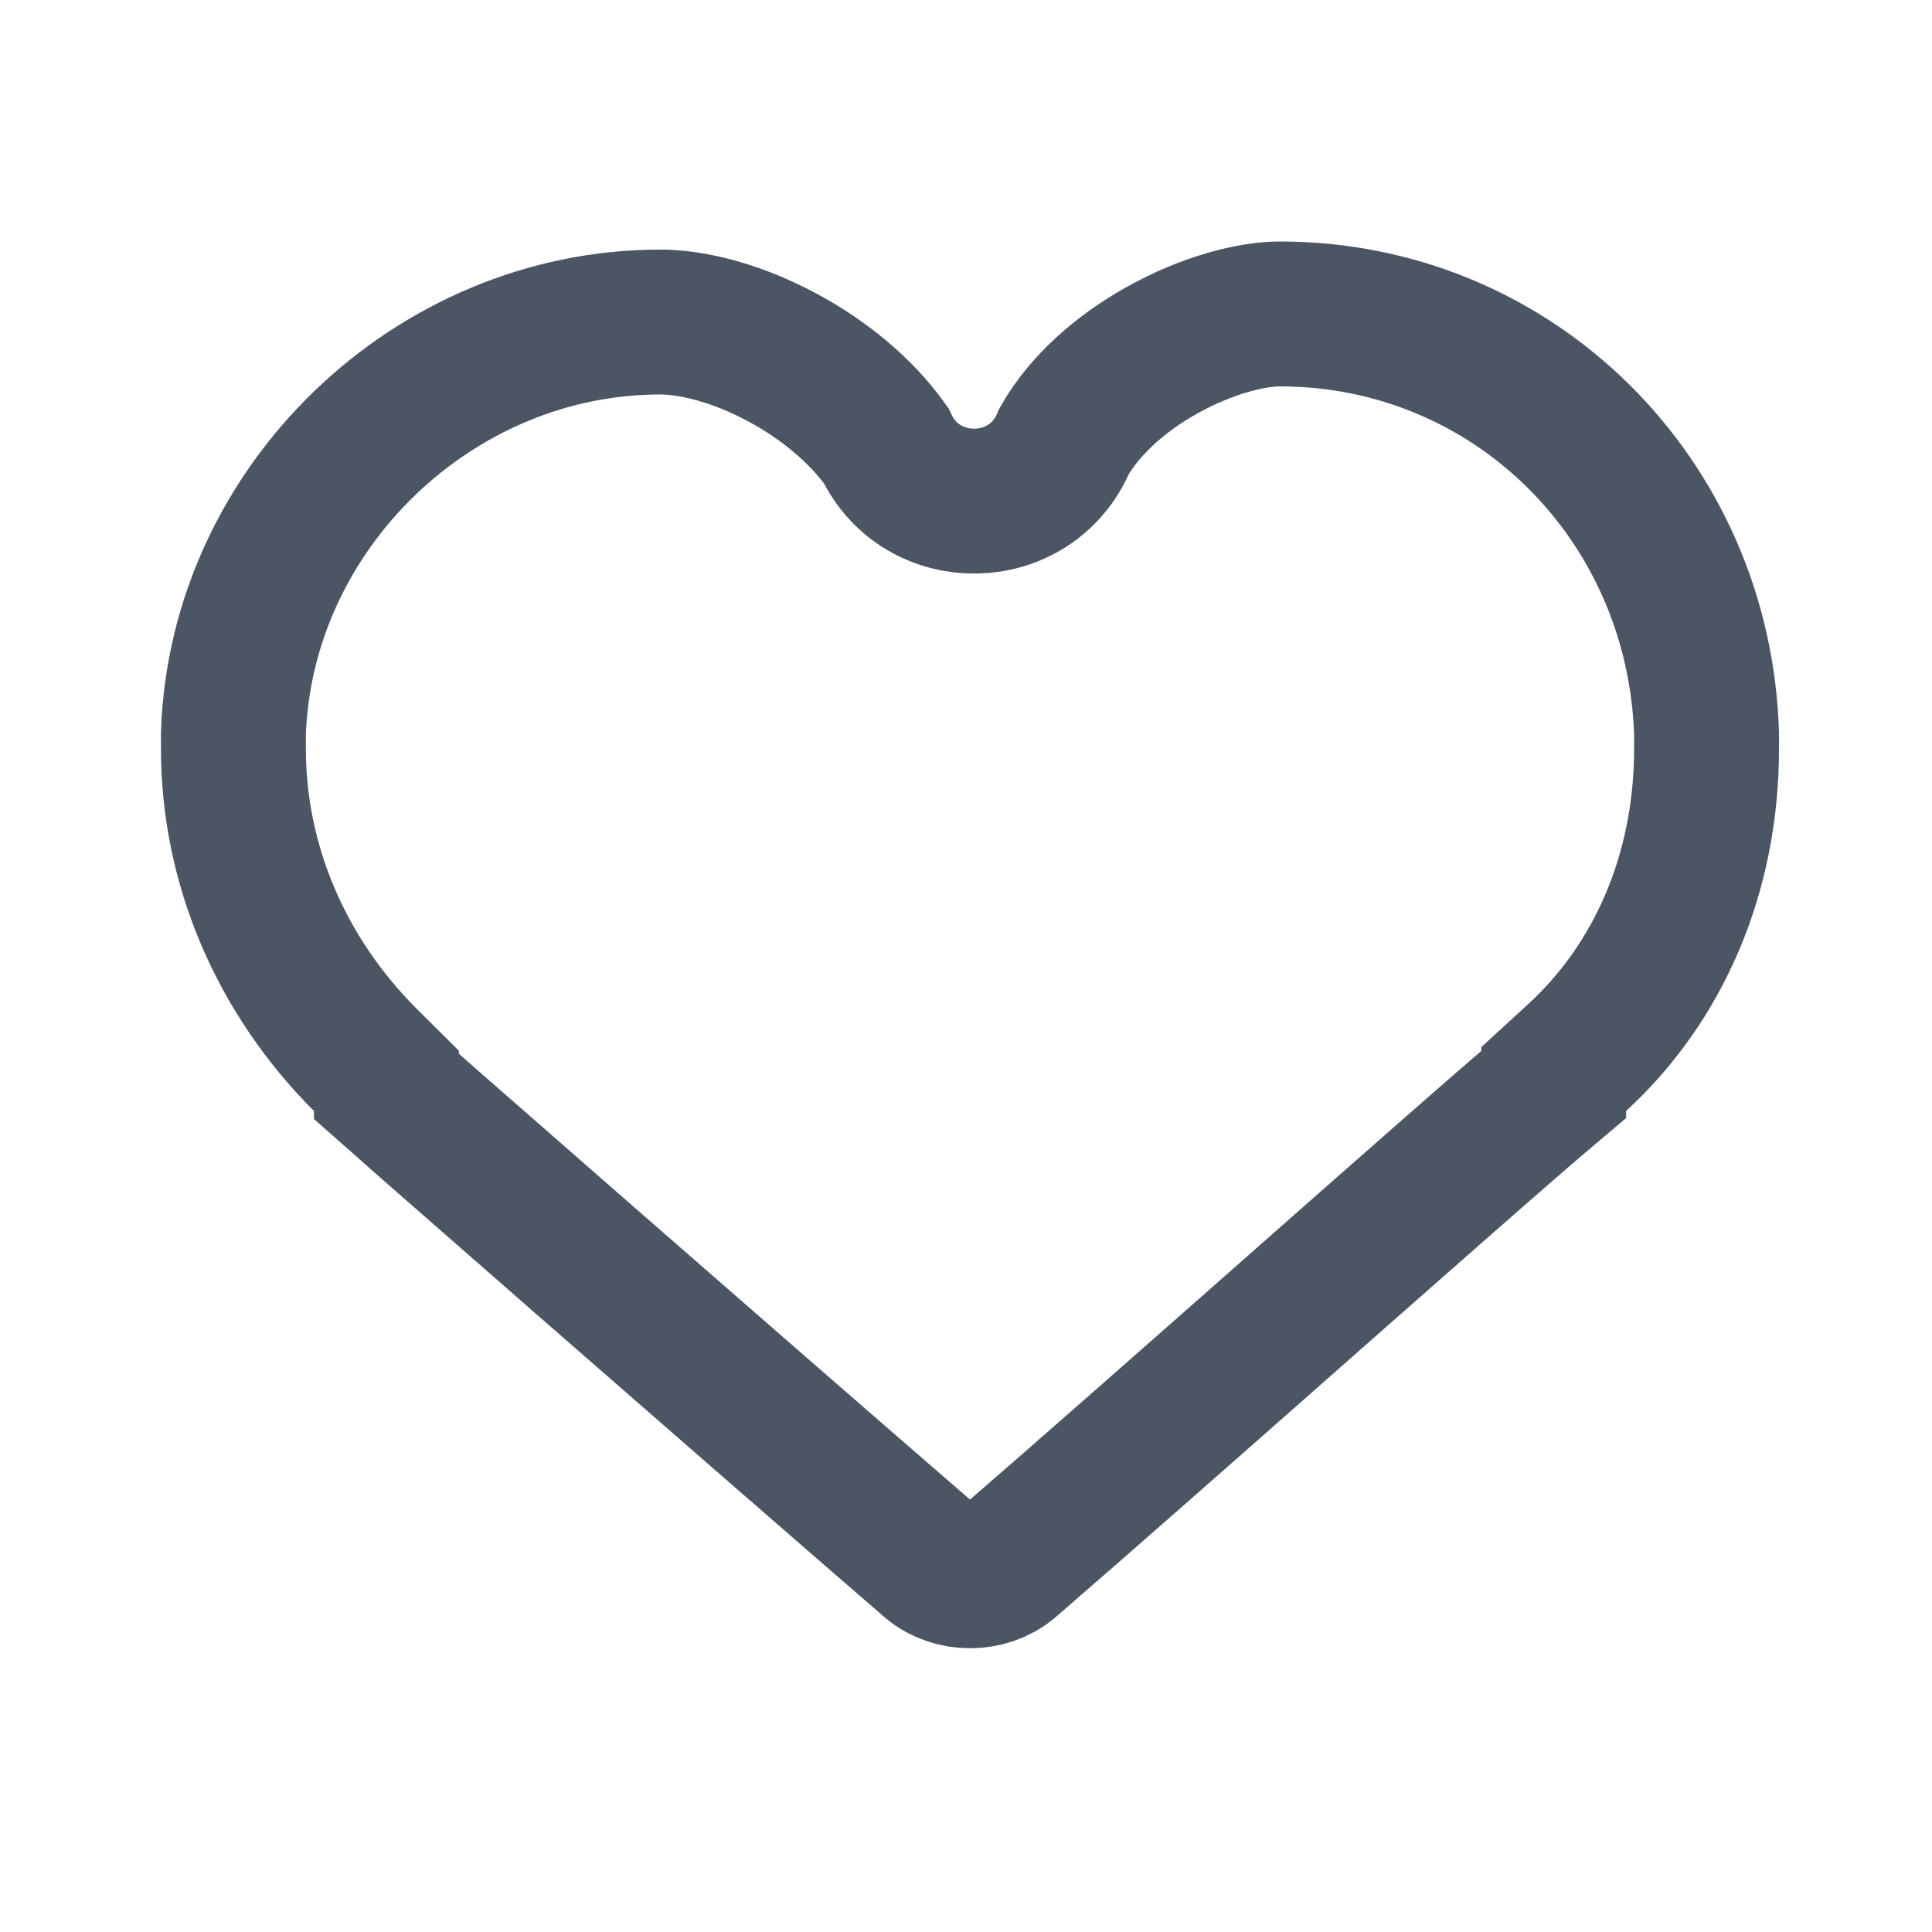
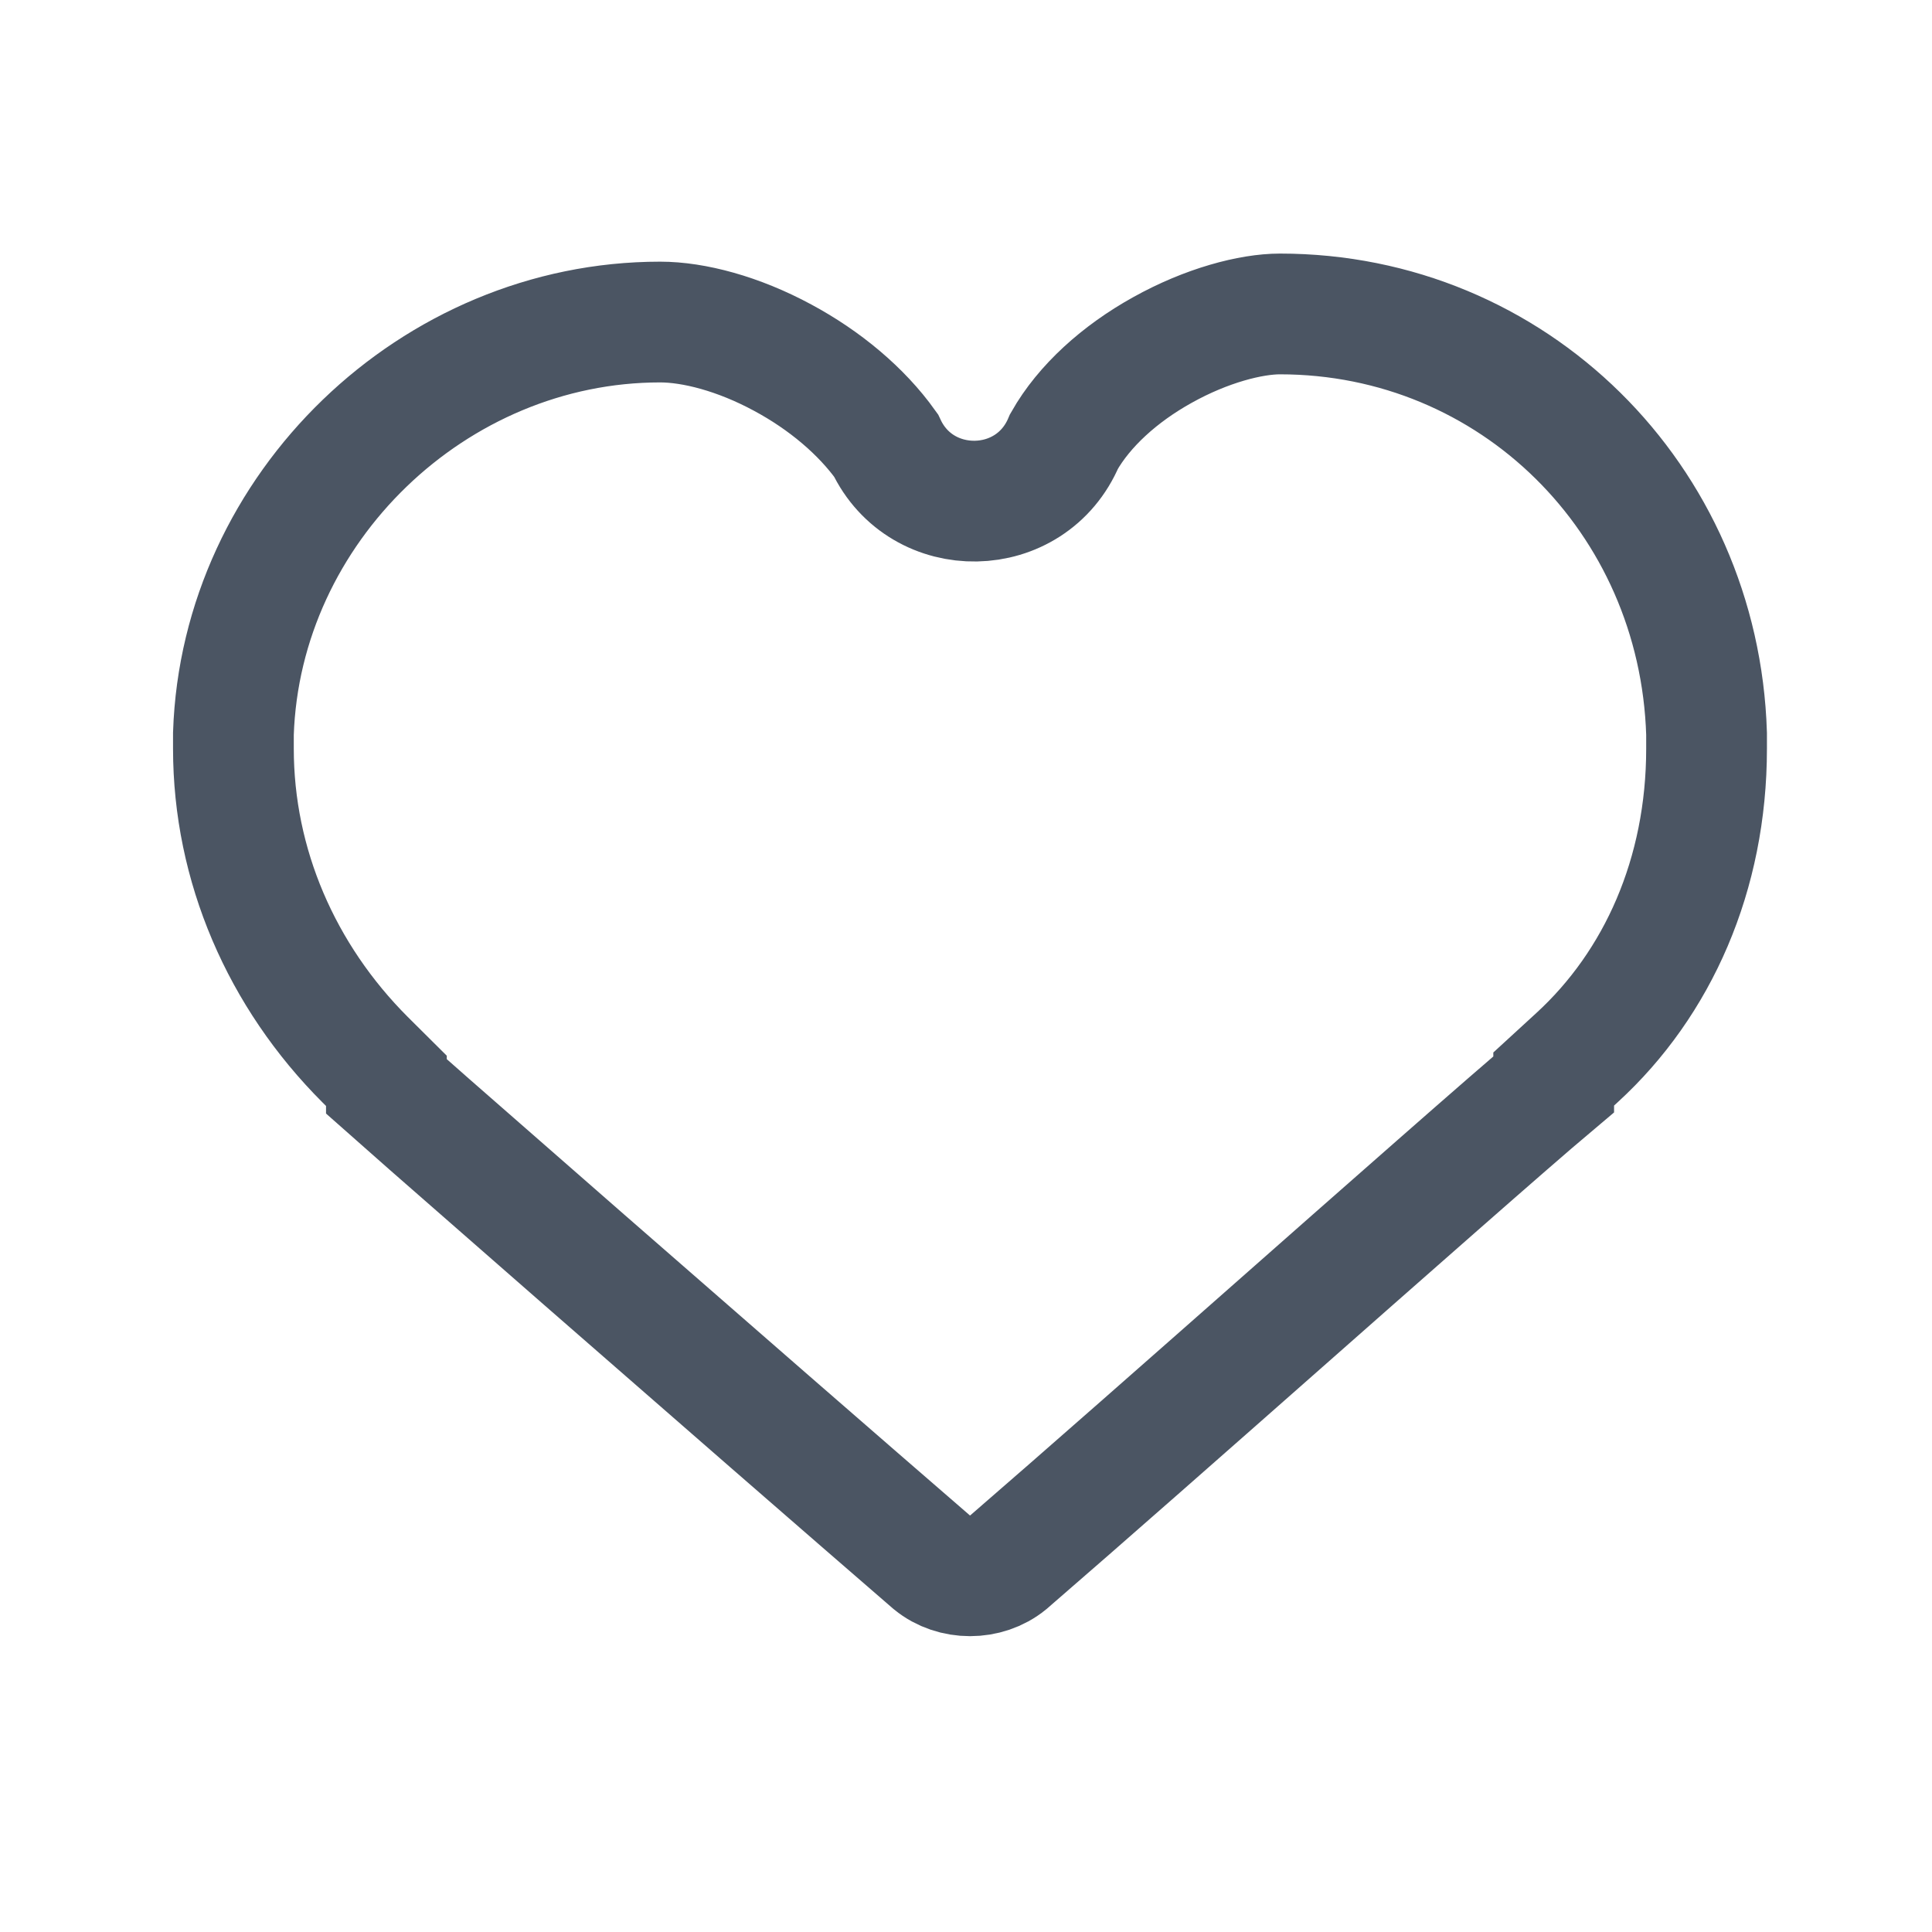
- <svg xmlns="http://www.w3.org/2000/svg" width="16" height="16" viewBox="0 0 16 16" fill="none">
-   <path d="M3.557 9.312C3.408 9.18 3.288 9.075 3.2 8.997V8.951L3.024 8.776C2.33 8.082 1.933 7.165 1.933 6.2V6.076C1.995 4.206 3.592 2.667 5.467 2.667C5.745 2.667 6.114 2.763 6.482 2.962C6.83 3.149 7.134 3.404 7.337 3.688C7.631 4.315 8.539 4.304 8.812 3.655C8.979 3.361 9.273 3.095 9.626 2.899C9.993 2.694 10.36 2.6 10.6 2.6C12.529 2.6 14.072 4.127 14.133 6.076V6.2C14.133 7.242 13.73 8.145 13.061 8.758L12.867 8.936V8.98C12.766 9.065 12.635 9.178 12.483 9.31C12.146 9.603 11.695 10 11.203 10.433C11.046 10.572 10.884 10.715 10.72 10.859C9.864 11.614 8.959 12.412 8.346 12.942C8.17 13.086 7.897 13.086 7.721 12.942C6.989 12.309 5.826 11.296 4.837 10.432C4.341 9.998 3.889 9.603 3.557 9.312Z" stroke="#4B5563" stroke-width="1.2" />
+ <svg xmlns="http://www.w3.org/2000/svg" width="current" height="current" viewBox="0 0 16 16" fill="none">
+   <path d="M3.557 9.312C3.408 9.18 3.288 9.075 3.2 8.997V8.951L3.024 8.776C2.33 8.082 1.933 7.165 1.933 6.2V6.076C1.995 4.206 3.592 2.667 5.467 2.667C5.745 2.667 6.114 2.763 6.482 2.962C6.83 3.149 7.134 3.404 7.337 3.688C7.631 4.315 8.539 4.304 8.812 3.655C8.979 3.361 9.273 3.095 9.626 2.899C9.993 2.694 10.36 2.6 10.6 2.6C12.529 2.6 14.072 4.127 14.133 6.076V6.2C14.133 7.242 13.73 8.145 13.061 8.758L12.867 8.936V8.98C12.766 9.065 12.635 9.178 12.483 9.31C12.146 9.603 11.695 10 11.203 10.433C11.046 10.572 10.884 10.715 10.72 10.859C9.864 11.614 8.959 12.412 8.346 12.942C8.17 13.086 7.897 13.086 7.721 12.942C6.989 12.309 5.826 11.296 4.837 10.432C4.341 9.998 3.889 9.603 3.557 9.312Z" stroke="#4B5563" stroke-width="current" />
</svg>
